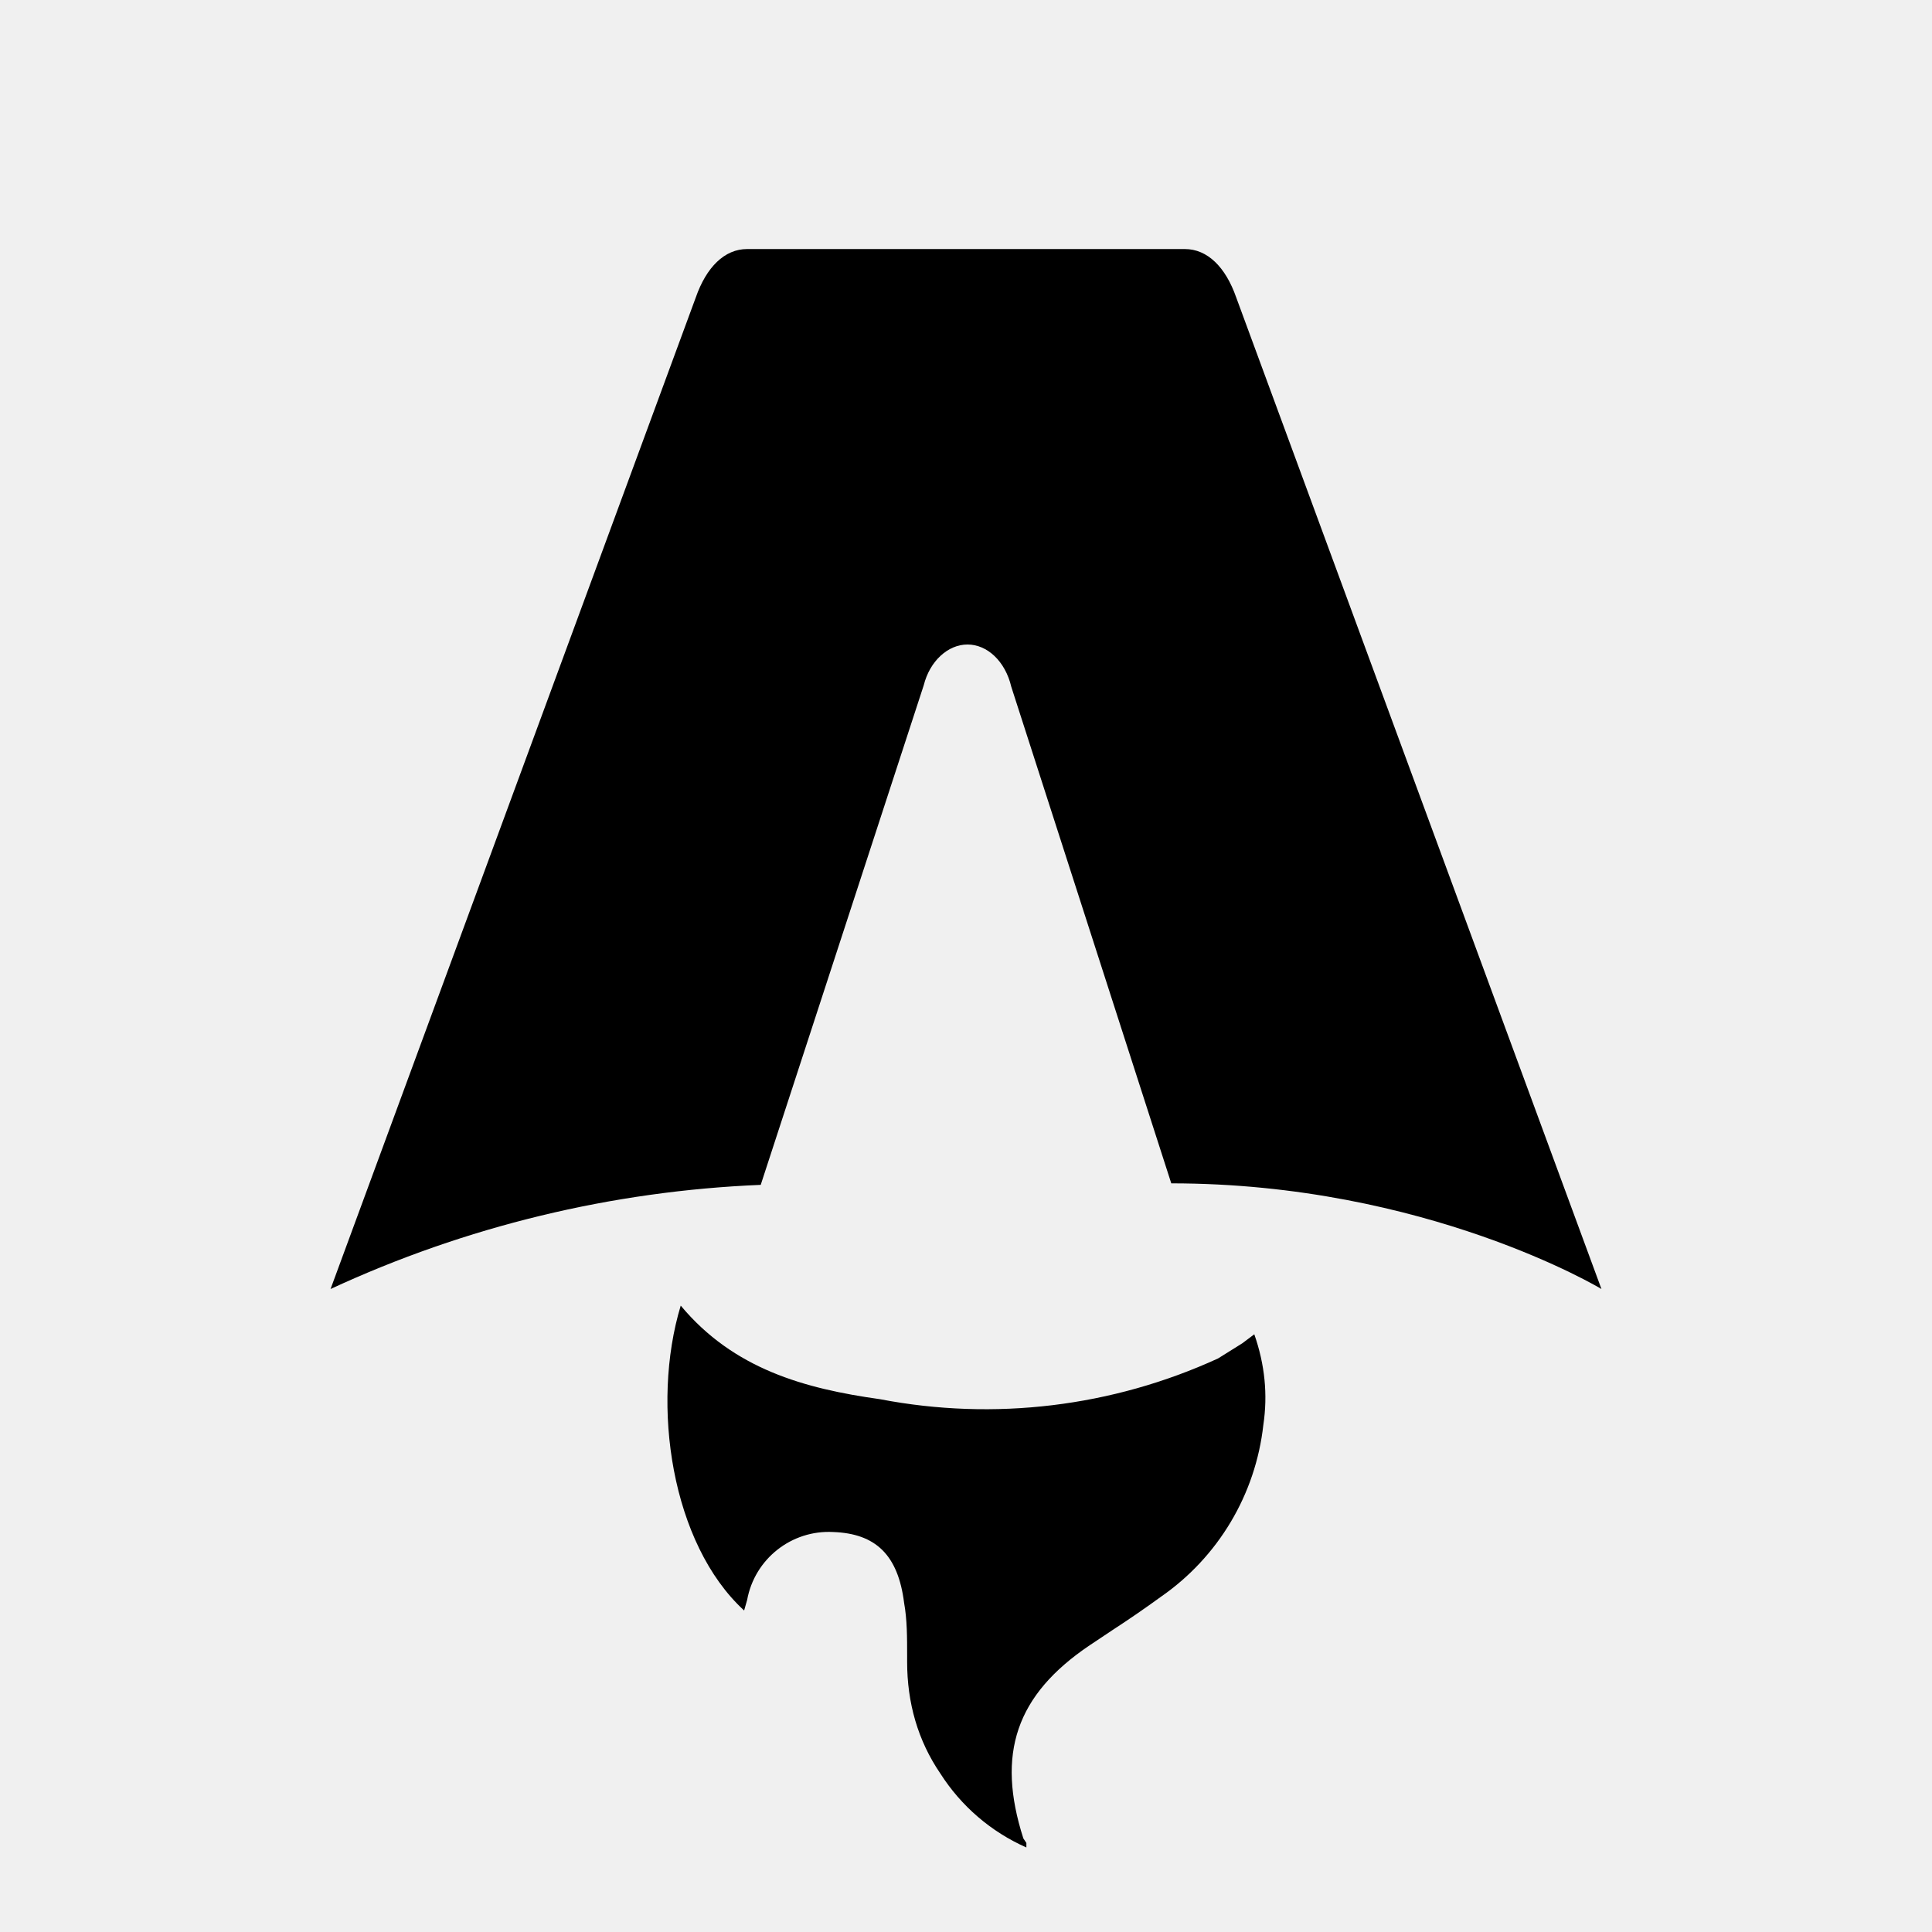
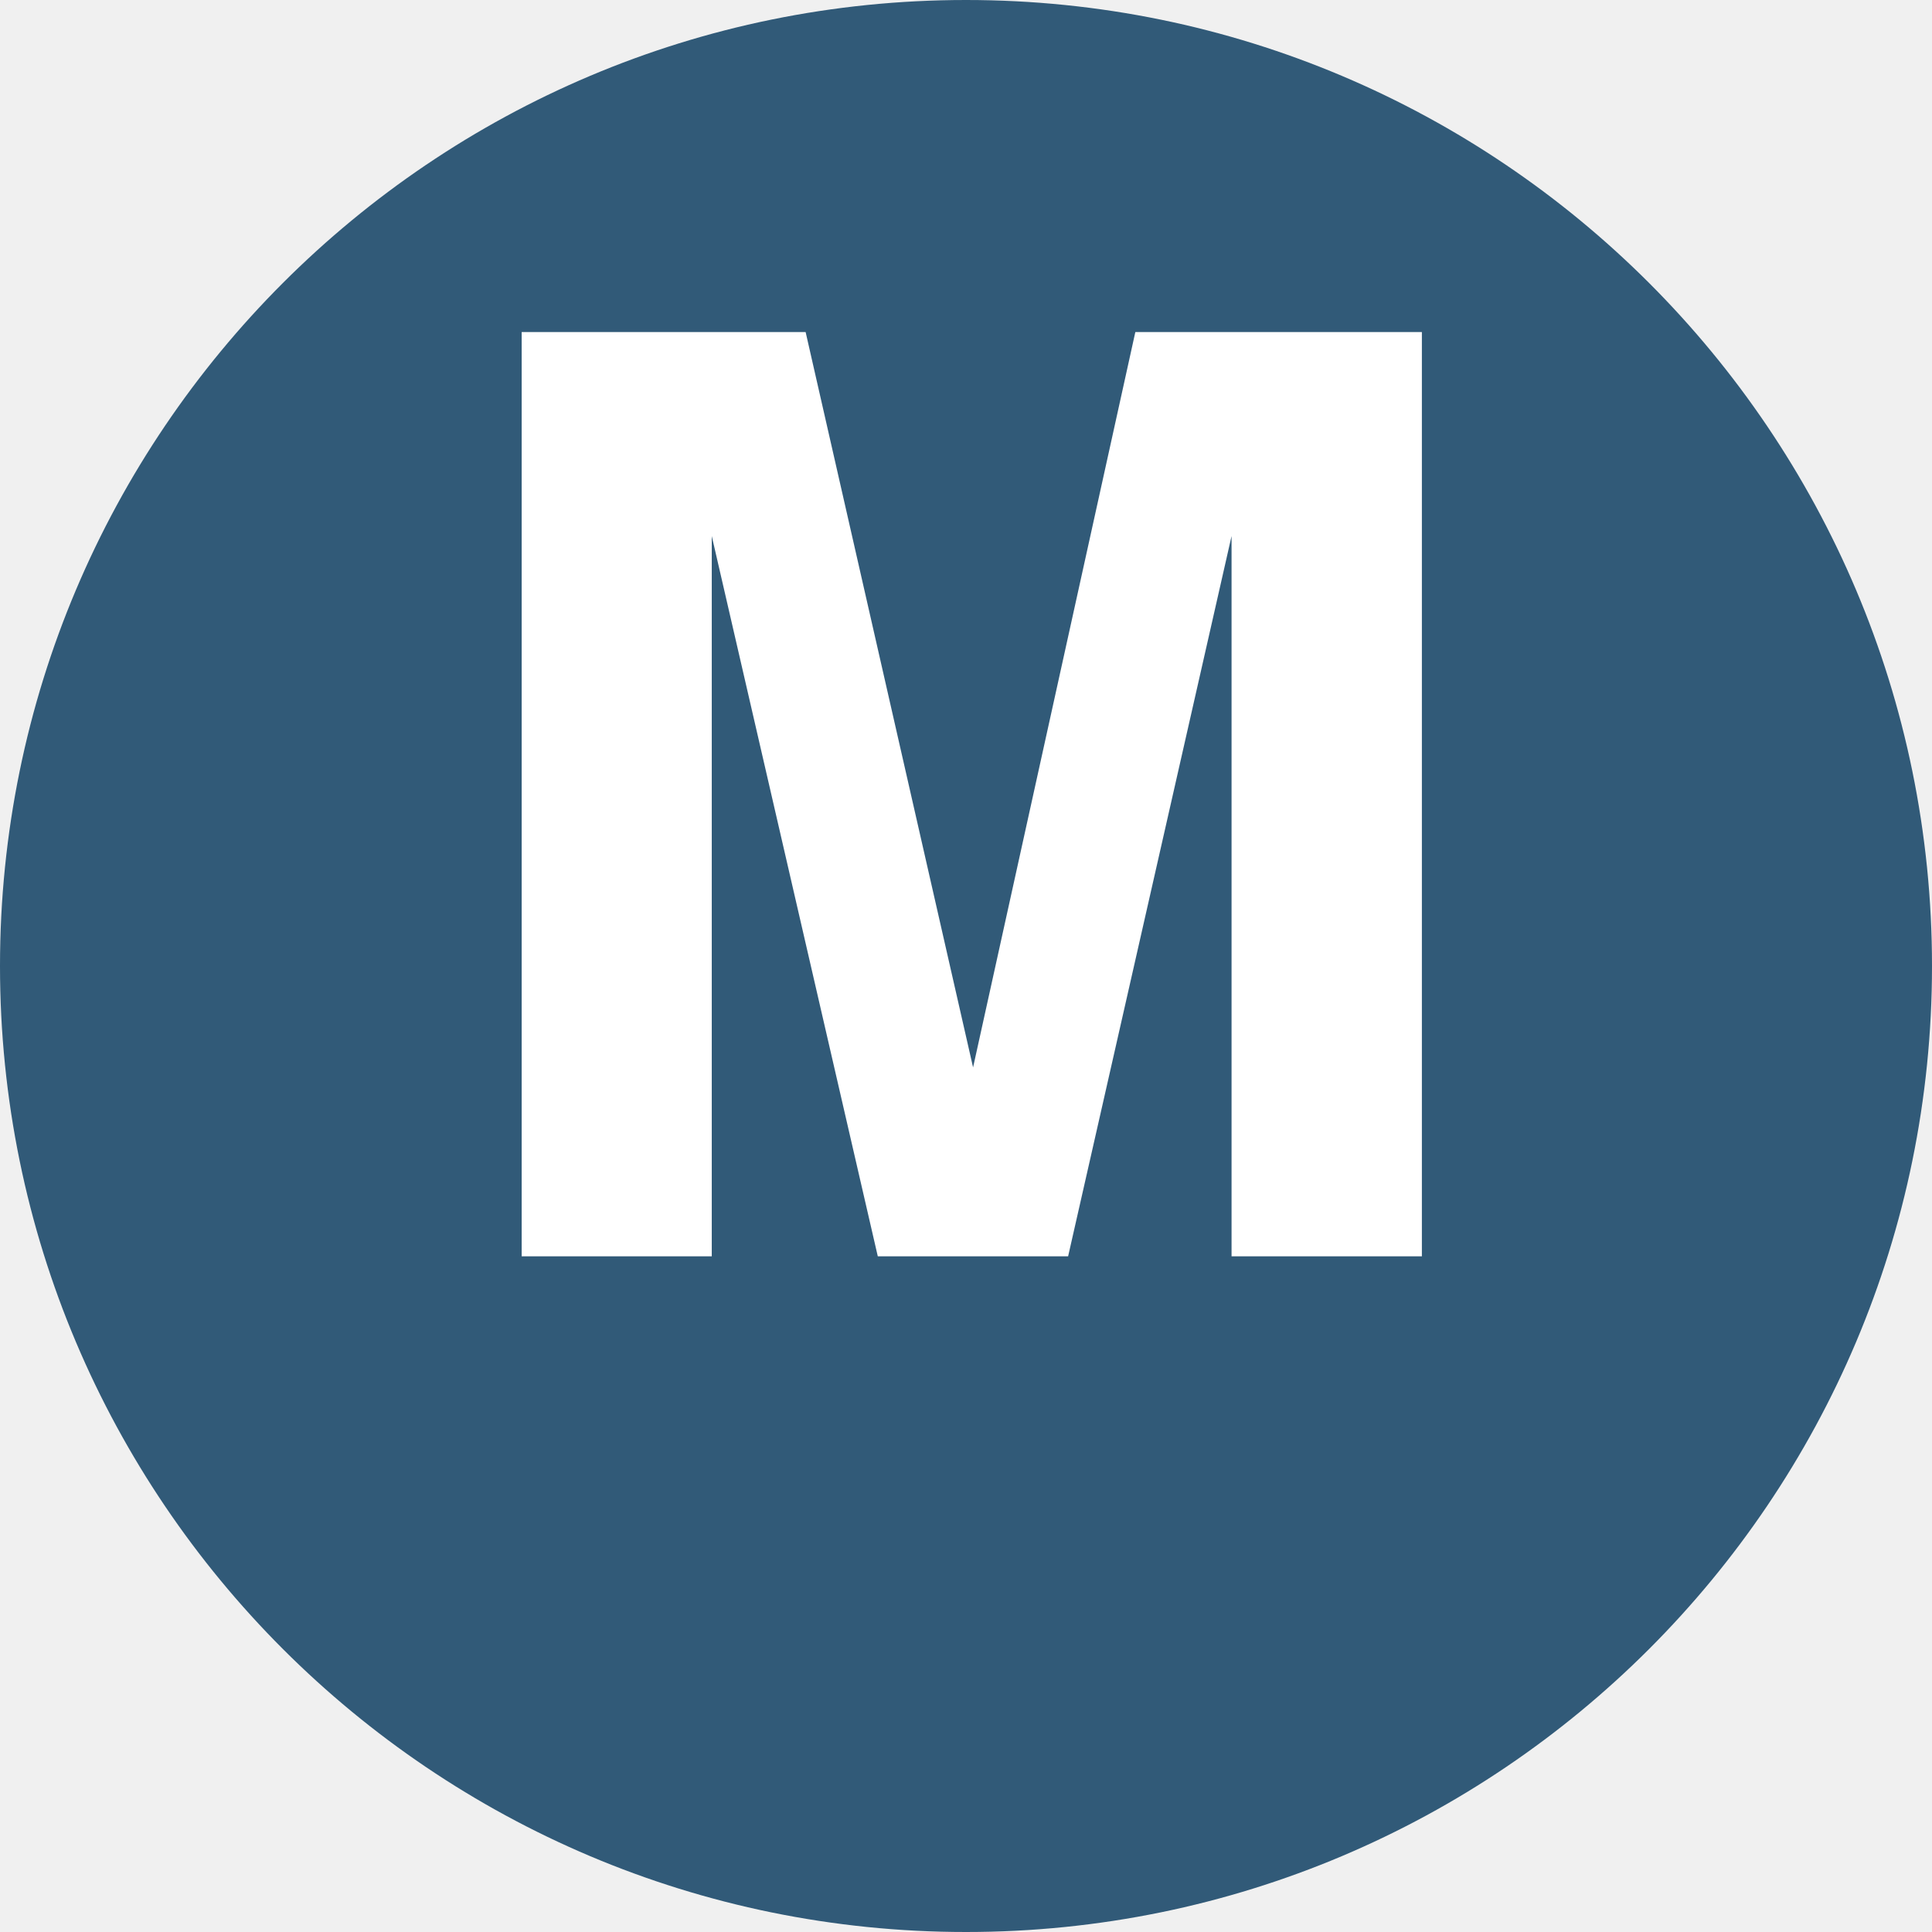
- <svg xmlns="http://www.w3.org/2000/svg" fill="none" viewBox="0 0 128 128">
-   <path d="M50.4 78.5a75.1 75.1 0 0 0-28.5 6.9l24.2-65.7c.7-2 1.9-3.2 3.4-3.2h29c1.5 0 2.7 1.2 3.4 3.2l24.2 65.7s-11.6-7-28.5-7L67 45.5c-.4-1.7-1.6-2.8-2.9-2.8-1.3 0-2.5 1.1-2.9 2.7L50.4 78.5Zm-1.1 28.2Zm-4.2-20.2c-2 6.6-.6 15.8 4.2 20.2a17.5 17.5 0 0 1 .2-.7 5.5 5.5 0 0 1 5.7-4.5c2.8.1 4.3 1.5 4.7 4.7.2 1.1.2 2.3.2 3.5v.4c0 2.7.7 5.2 2.2 7.4a13 13 0 0 0 5.7 4.9v-.3l-.2-.3c-1.8-5.6-.5-9.5 4.4-12.8l1.5-1a73 73 0 0 0 3.2-2.2 16 16 0 0 0 6.8-11.4c.3-2 .1-4-.6-6l-.8.6-1.6 1a37 37 0 0 1-22.4 2.7c-5-.7-9.7-2-13.2-6.2Z" />
-   <style>
-         path { fill: #000; }
-         @media (prefers-color-scheme: dark) {
-             path { fill: #FFF; }
-         }
-     </style>
+ <svg xmlns="http://www.w3.org/2000/svg" viewBox="0 0 128 128">
+   <circle cx="64" cy="64" r="64" fill="#315a78" />
+   <text x="64" y="64" font-family="'Montserrat', 'Helvetica Neue', Helvetica, Arial, sans-serif" font-weight="800" font-size="84" fill="#ffffff" text-anchor="middle" dominant-baseline="central">M</text>
</svg>
